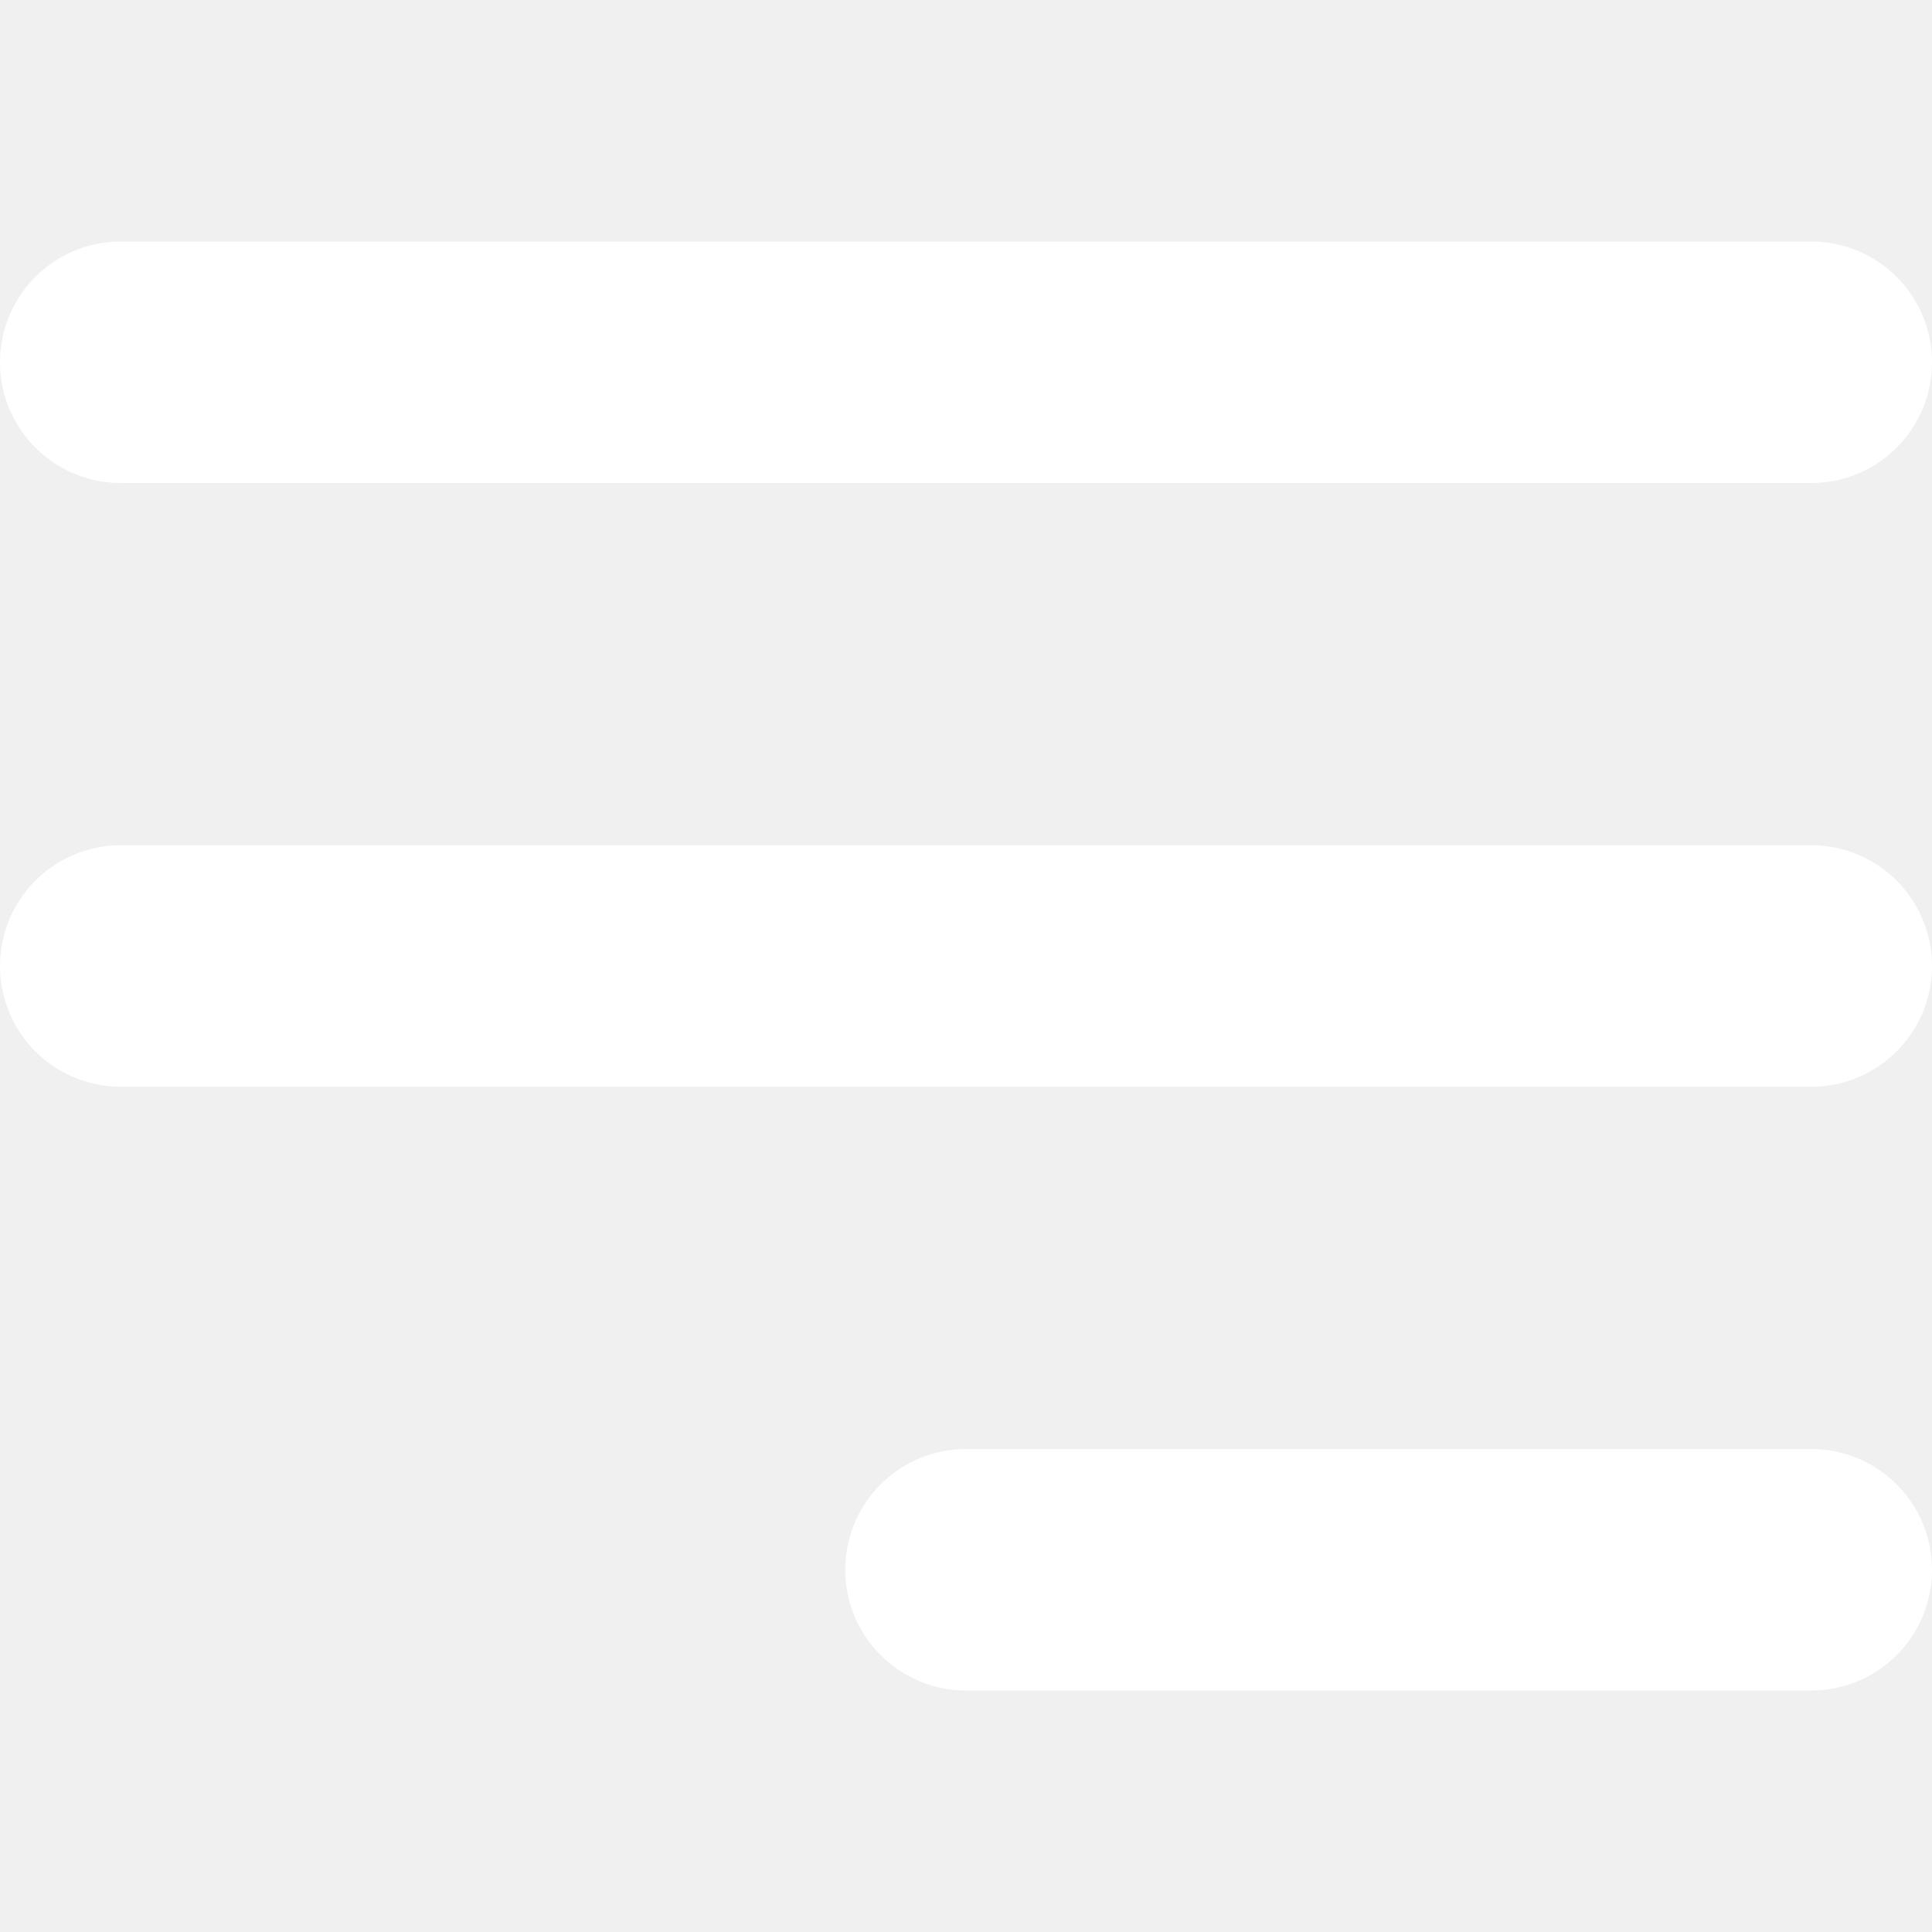
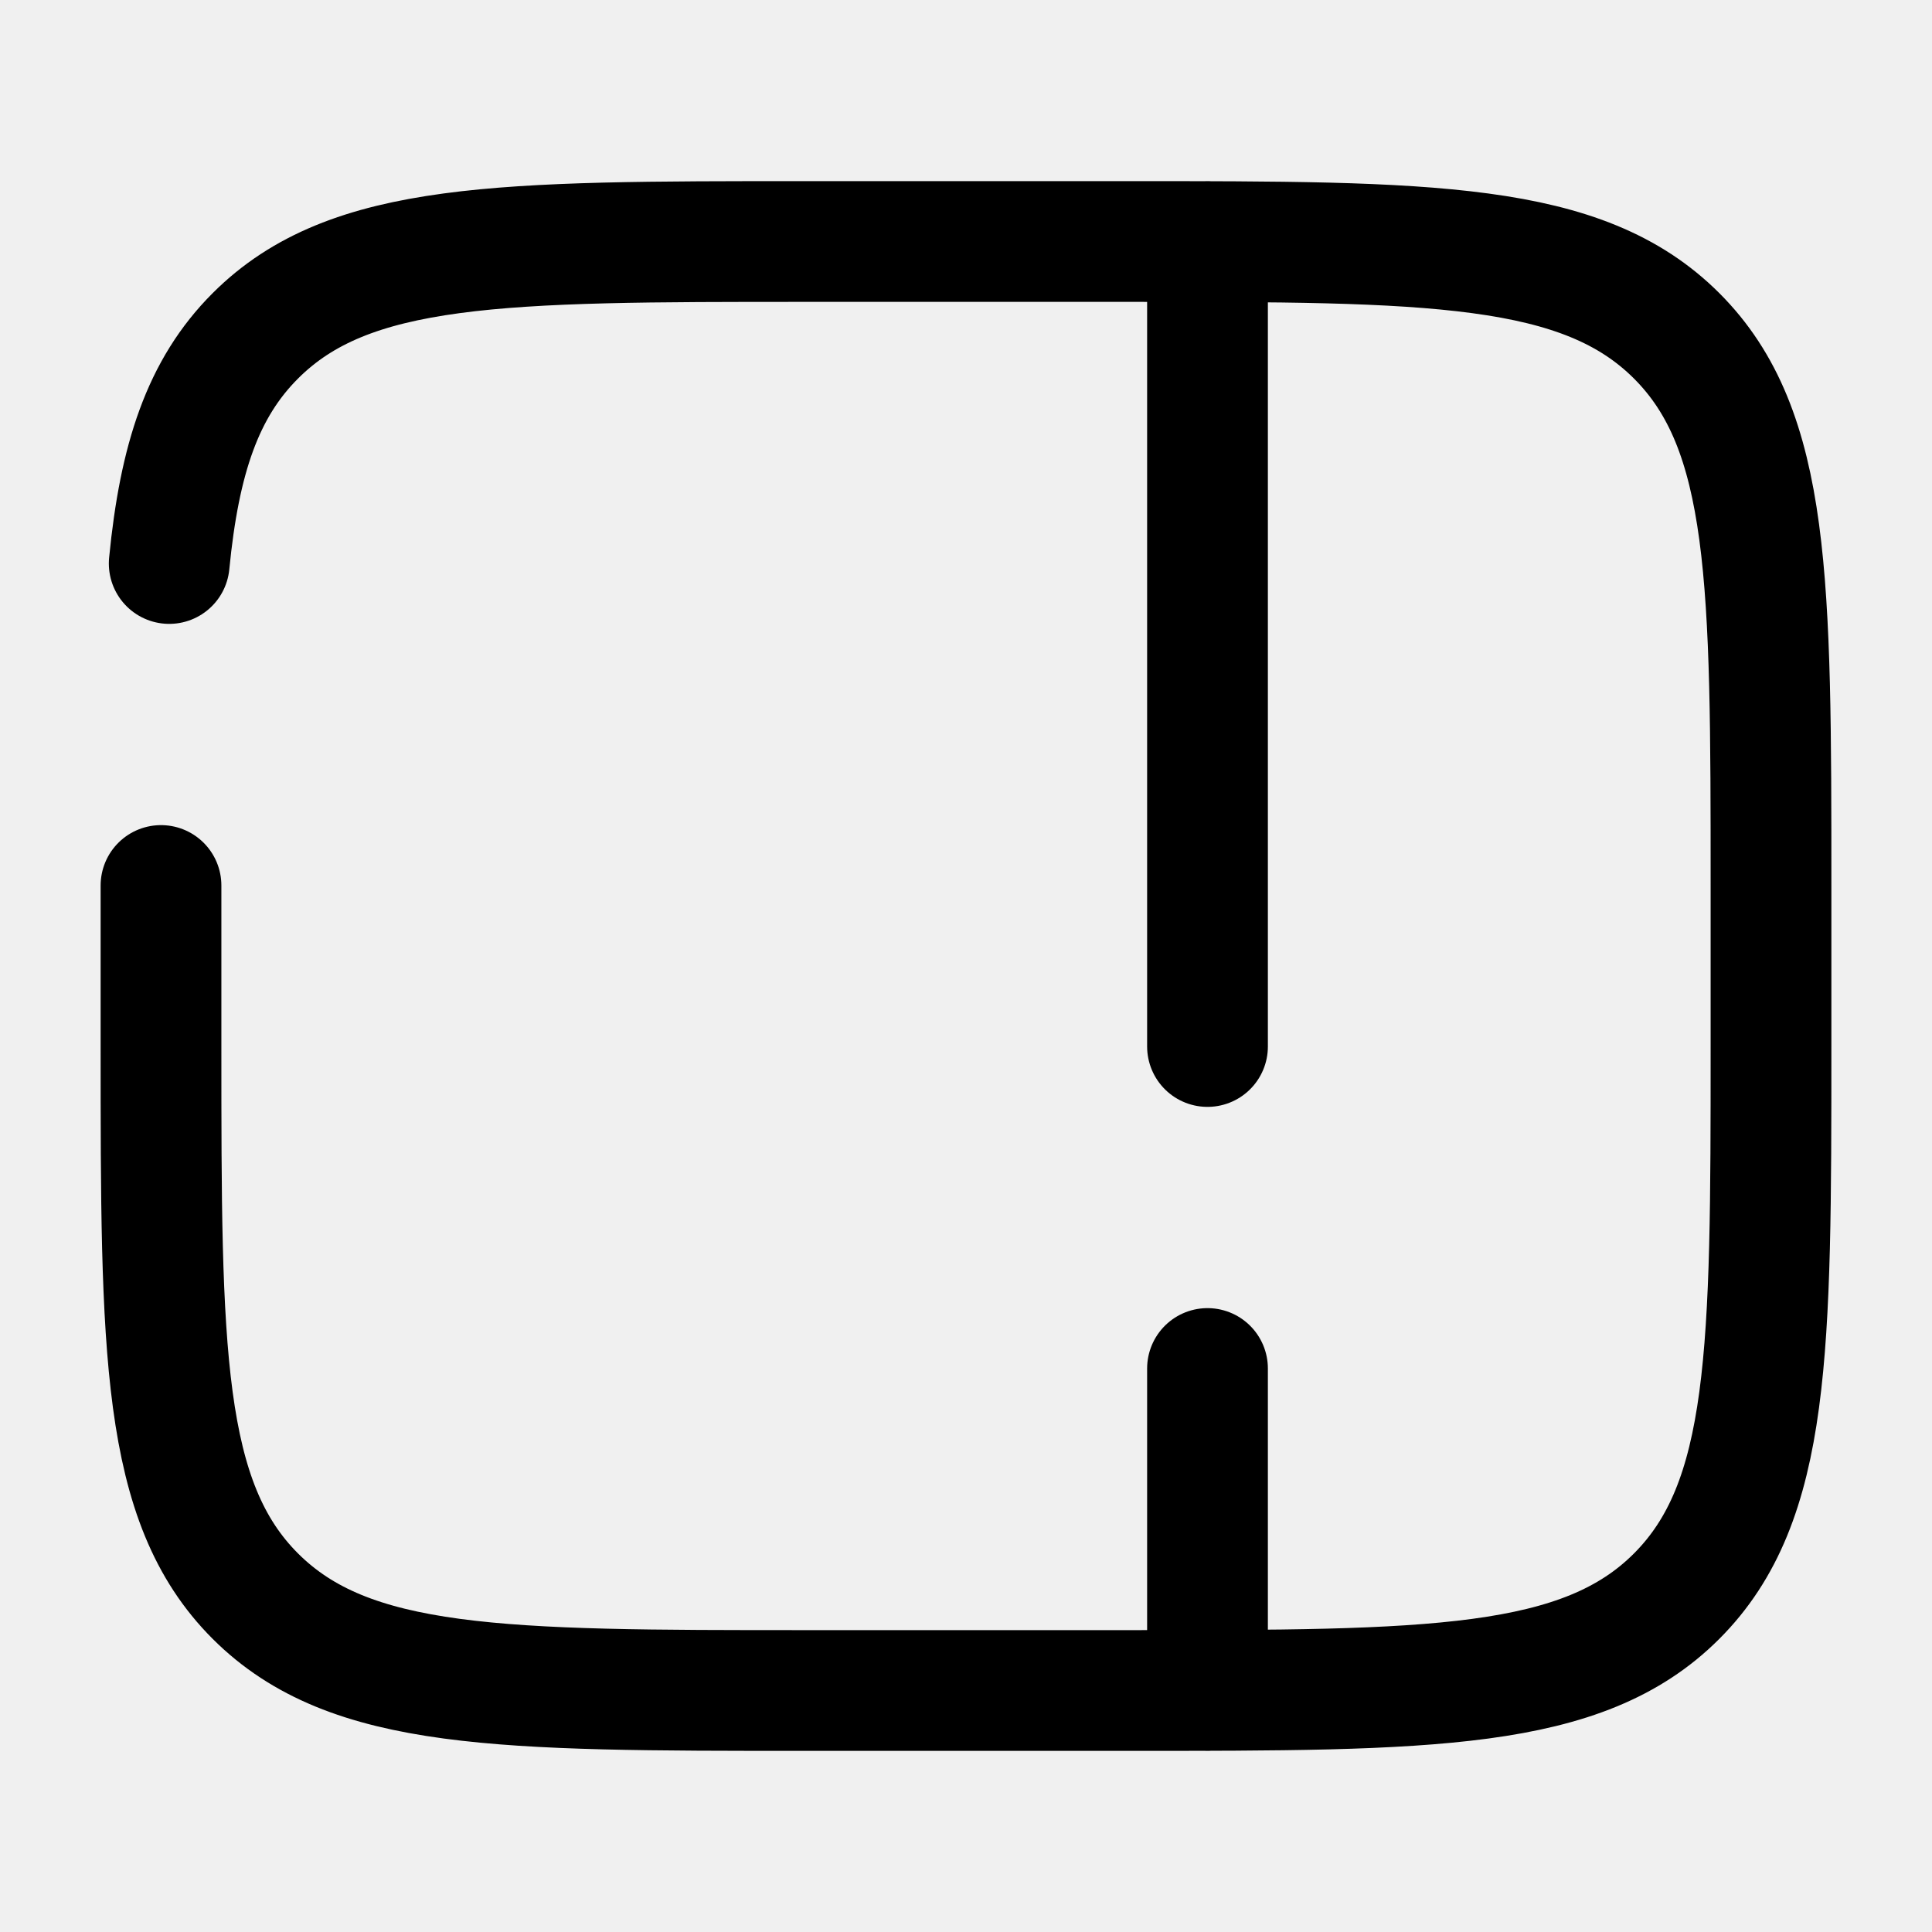
- <svg xmlns="http://www.w3.org/2000/svg" width="16" height="16" viewBox="0 0 0.48 0.48" fill="none" version="1.1" id="svg1">
-   <defs id="defs1" />
-   <g id="Menu / Menu_Alt_01" transform="matrix(0.03,0,0,0.03,-0.12,-0.12)" style="stroke:#ffffff">
-     <path id="Vector" d="m 12,17 h 7 M 5,12 H 19 M 5,7 h 14" stroke="#000000" stroke-width="2" stroke-linecap="round" stroke-linejoin="round" style="stroke:#ffffff" />
-   </g>
+ <svg xmlns="http://www.w3.org/2000/svg" width="24" height="24" viewBox="0 0 24 24">
+   <path fill="none" stroke="currentColor" stroke-linecap="round" stroke-width="1.5" d="M15 3v10m0 4v4M2 11v2c0 3.771 0 5.657 1.172 6.828S6.229 21 10 21h4c3.771 0 5.657 0 6.828-1.172S22 16.771 22 13v-2c0-3.771 0-5.657-1.172-6.828S17.771 3 14 3h-4C6.229 3 4.343 3 3.172 4.172C2.518 4.825 2.229 5.7 2.102 7" />
</svg>
